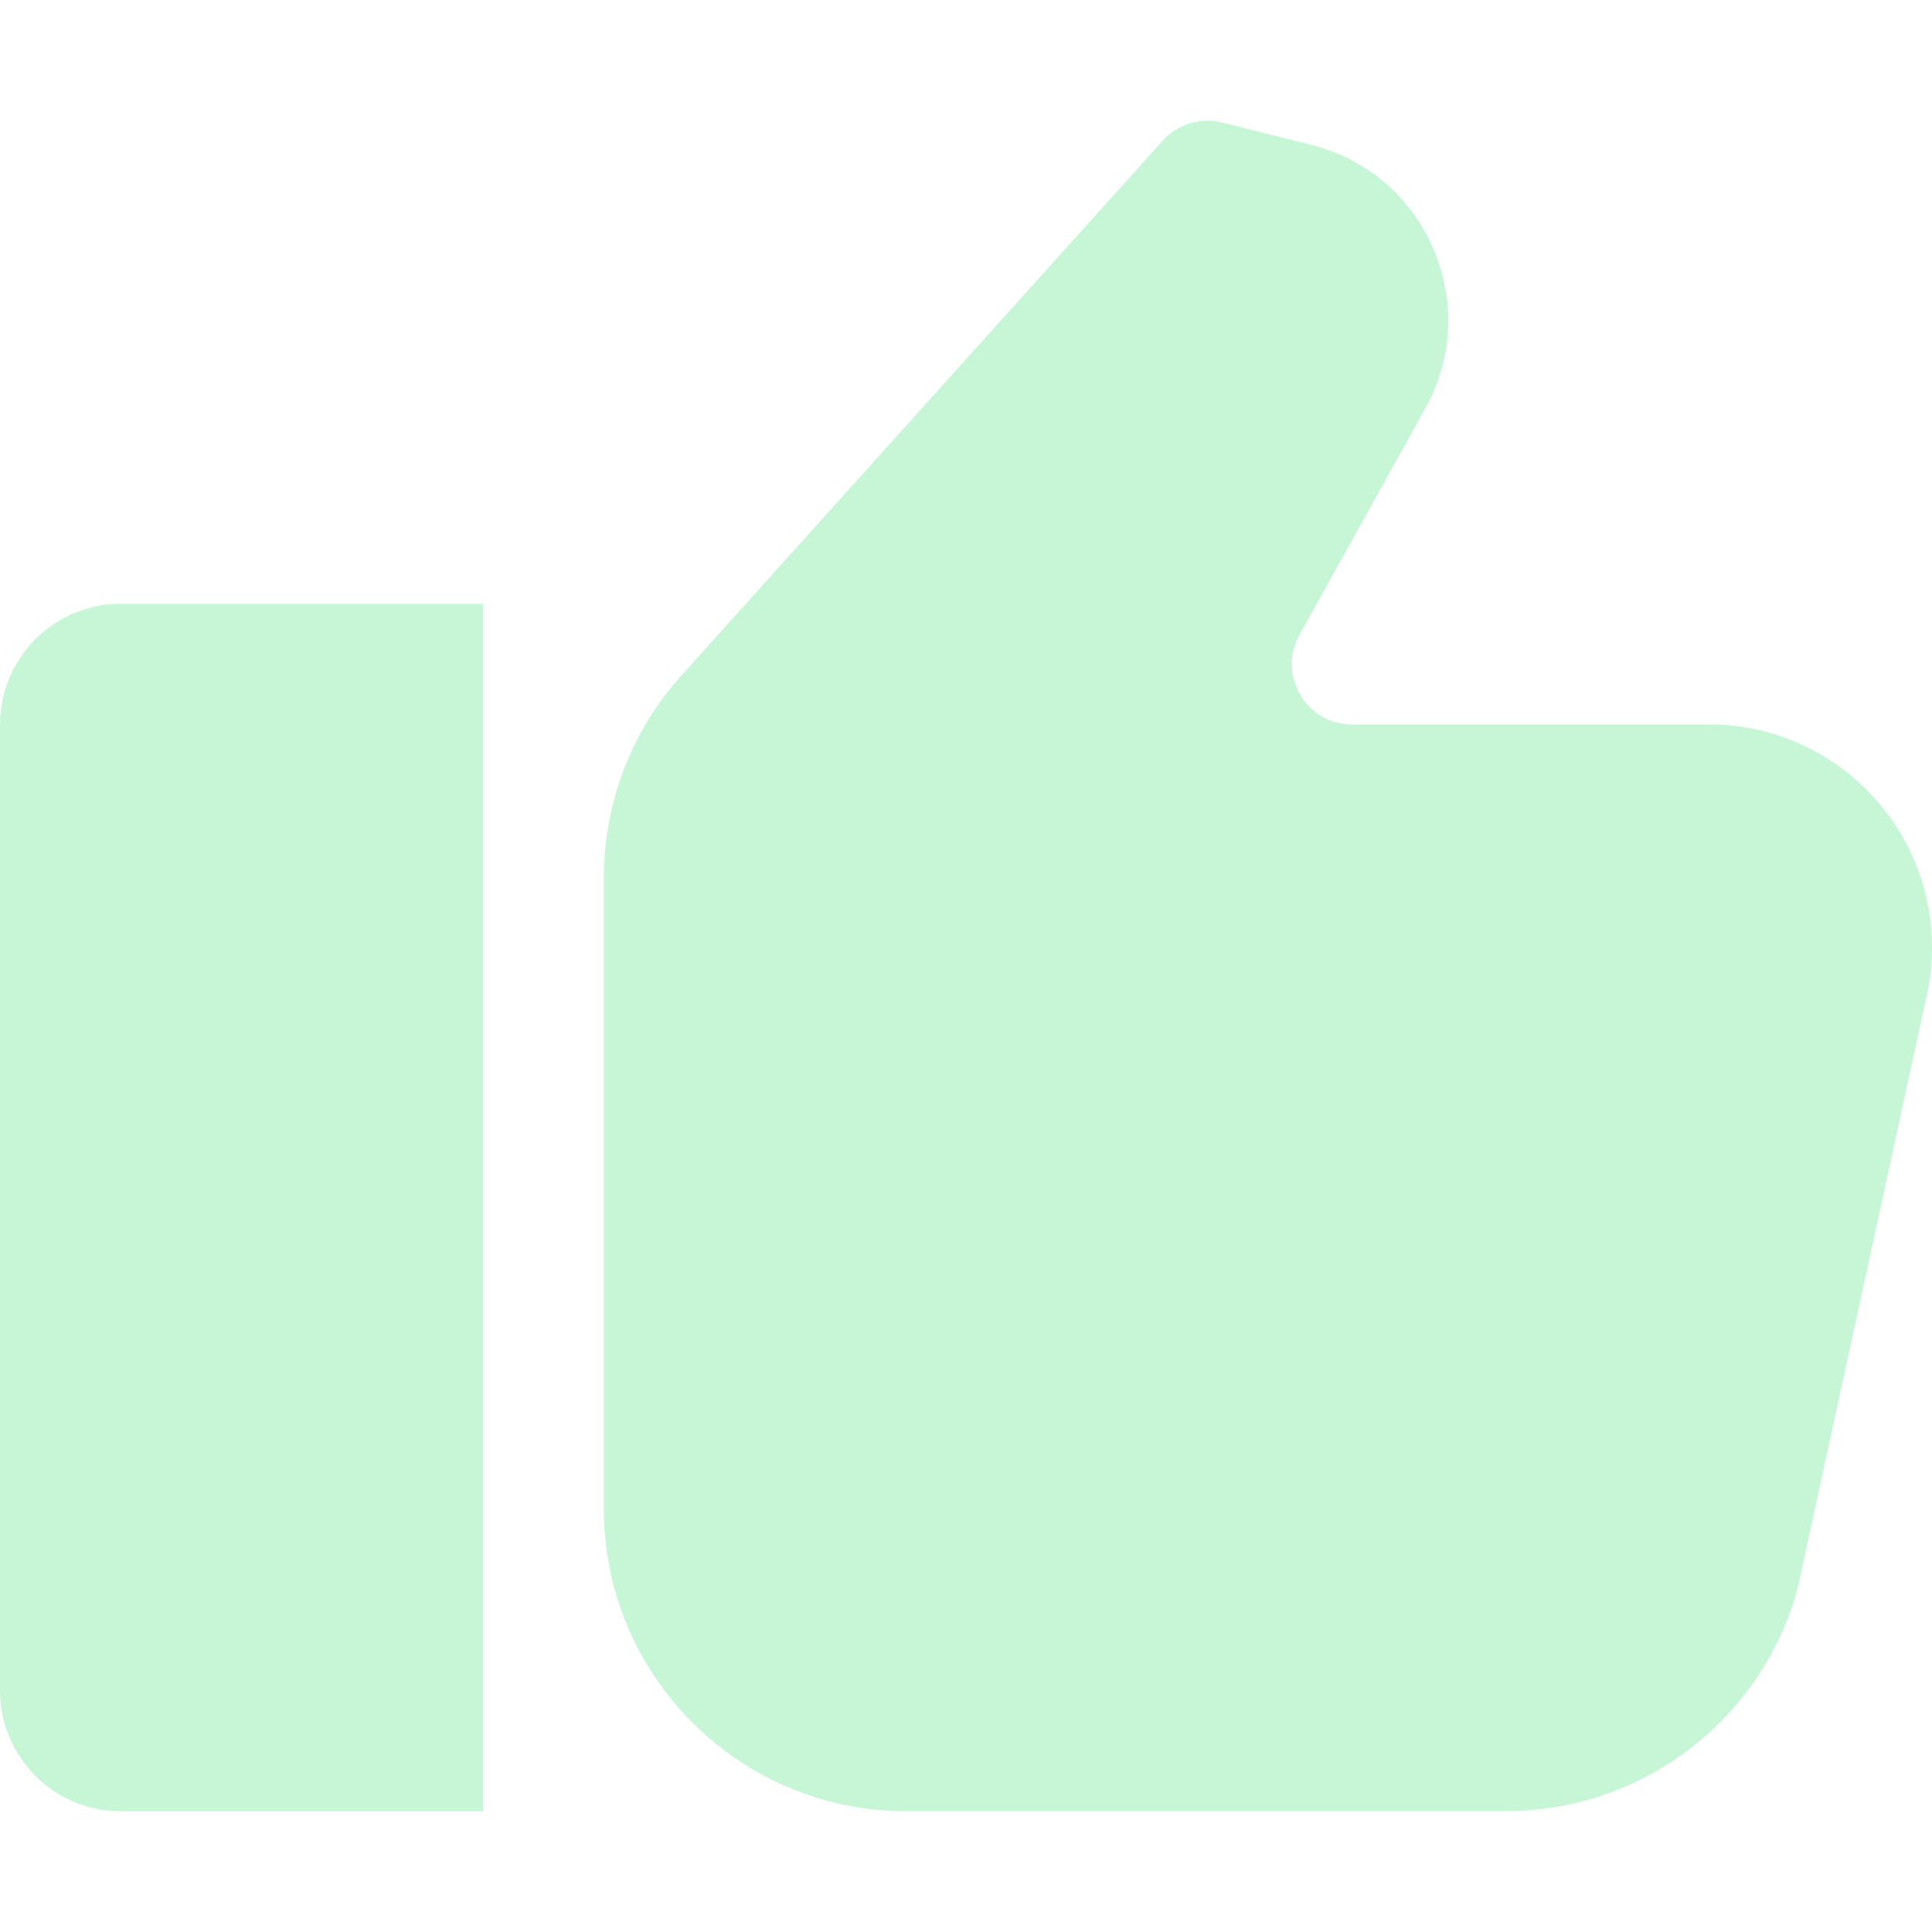
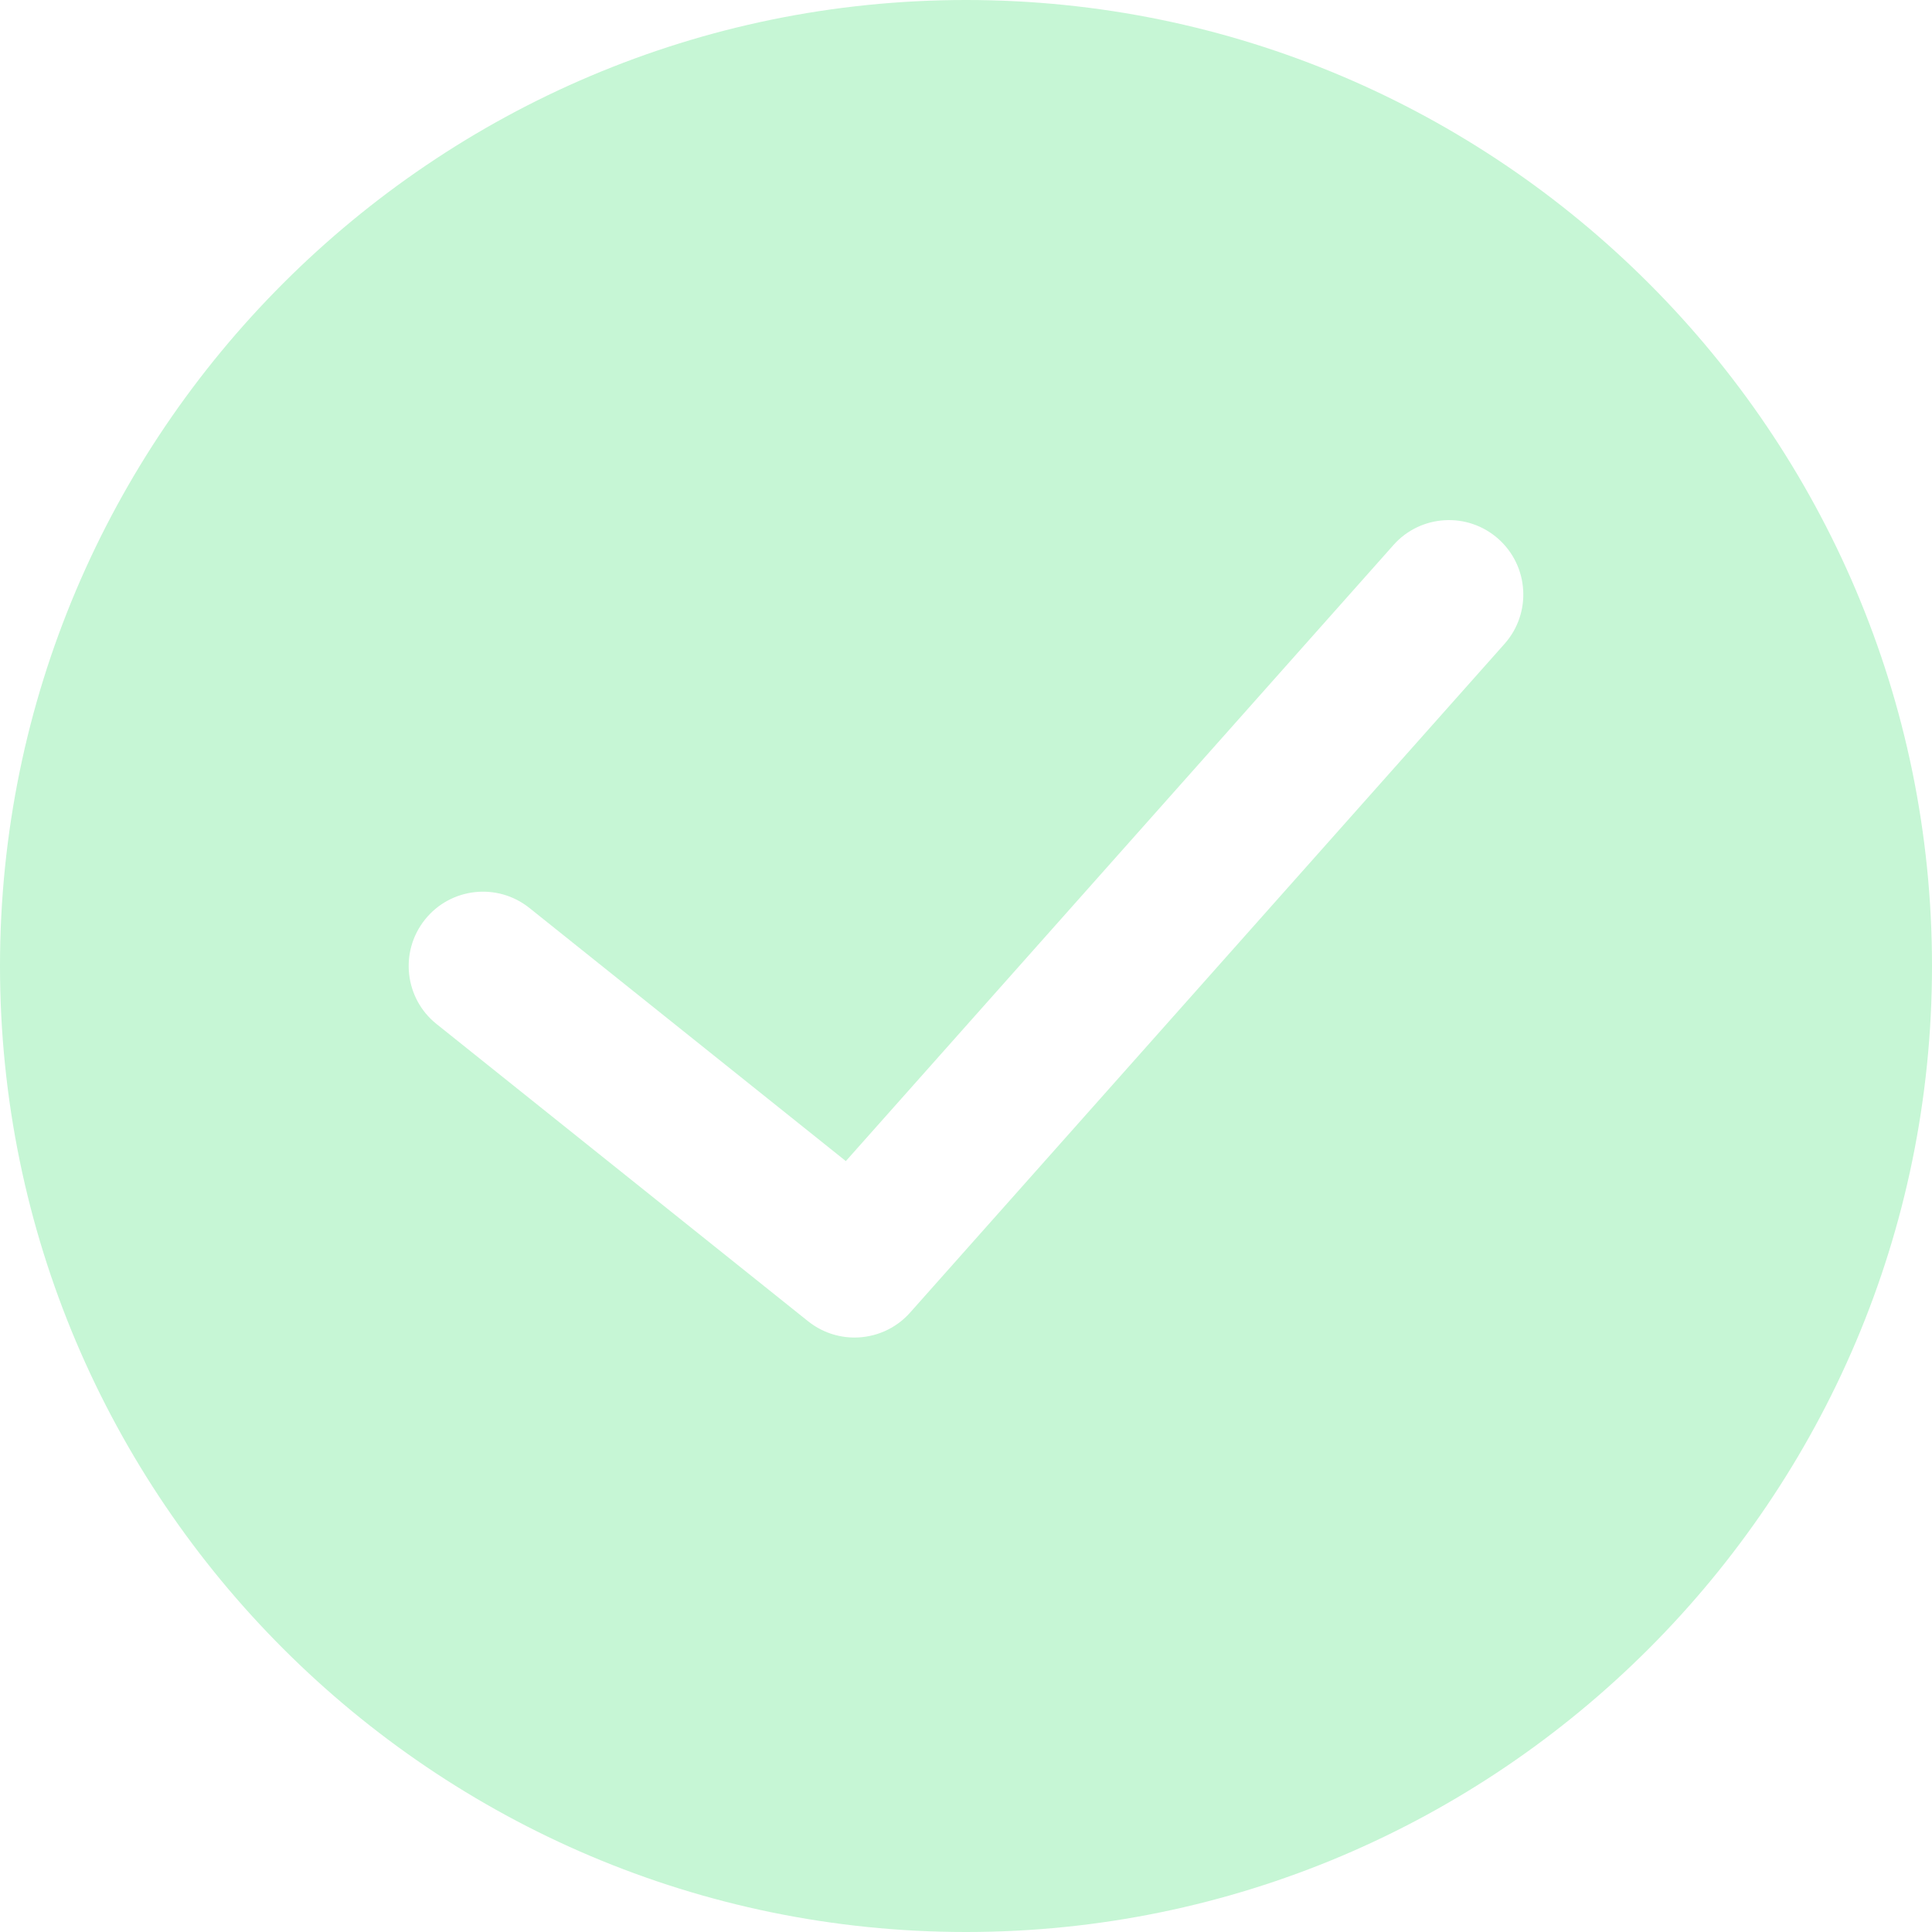
- <svg xmlns="http://www.w3.org/2000/svg" height="512" fill="#c6f6d5" viewBox="0 0 16 16" width="512">
-   <path d="m0 1v8c0 .552.448 1 1 1h3v-10h-3c-.552 0-1 .448-1 1z" transform="translate(0 5)" />
-   <path d="m9.153 5.03h-2.954c-.258 0-.388-.172-.431-.247-.043-.074-.131-.271-.006-.496l1.042-1.875c.229-.411.252-.894.065-1.325-.187-.432-.556-.745-1.013-.858l-.734-.184c-.179-.045-.368.012-.493.15l-3.987 4.43c-.414.46-.641 1.054-.641 1.672v5.232c0 1.378 1.122 2.5 2.5 2.5l4.974-0c1.123 0 2.115-.756 2.411-1.839l1.067-4.898c.031-.136.047-.276.047-.416 0-1.018-.829-1.847-1.847-1.847z" transform="translate(5 .97)" />
+ <svg xmlns="http://www.w3.org/2000/svg" version="1.1" fill="#c6f6d5" id="Capa_1" x="0px" y="0px" viewBox="0 0 52 52" style="enable-background:new 0 0 52 52;" xml:space="preserve">
+   <g>
+     <path d="M26,0C11.664,0,0,11.663,0,26s11.664,26,26,26s26-11.663,26-26S40.336,0,26,0z M40.495,17.329l-16,18C24.101,35.772,23.552,36,22.999,36c-0.439,0-0.88-0.144-1.249-0.438l-10-8c-0.862-0.689-1.002-1.948-0.312-2.811c0.689-0.863,1.949-1.003,2.811-0.313l8.517,6.813l14.739-16.581c0.732-0.826,1.998-0.9,2.823-0.166C41.154,15.239,41.229,16.503,40.495,17.329z" />
+   </g>
+   <g />
+   <g />
+   <g />
+   <g />
+   <g />
+   <g />
+   <g />
+   <g />
+   <g />
+   <g />
+   <g />
+   <g />
+   <g />
+   <g />
+   <g />
</svg>
